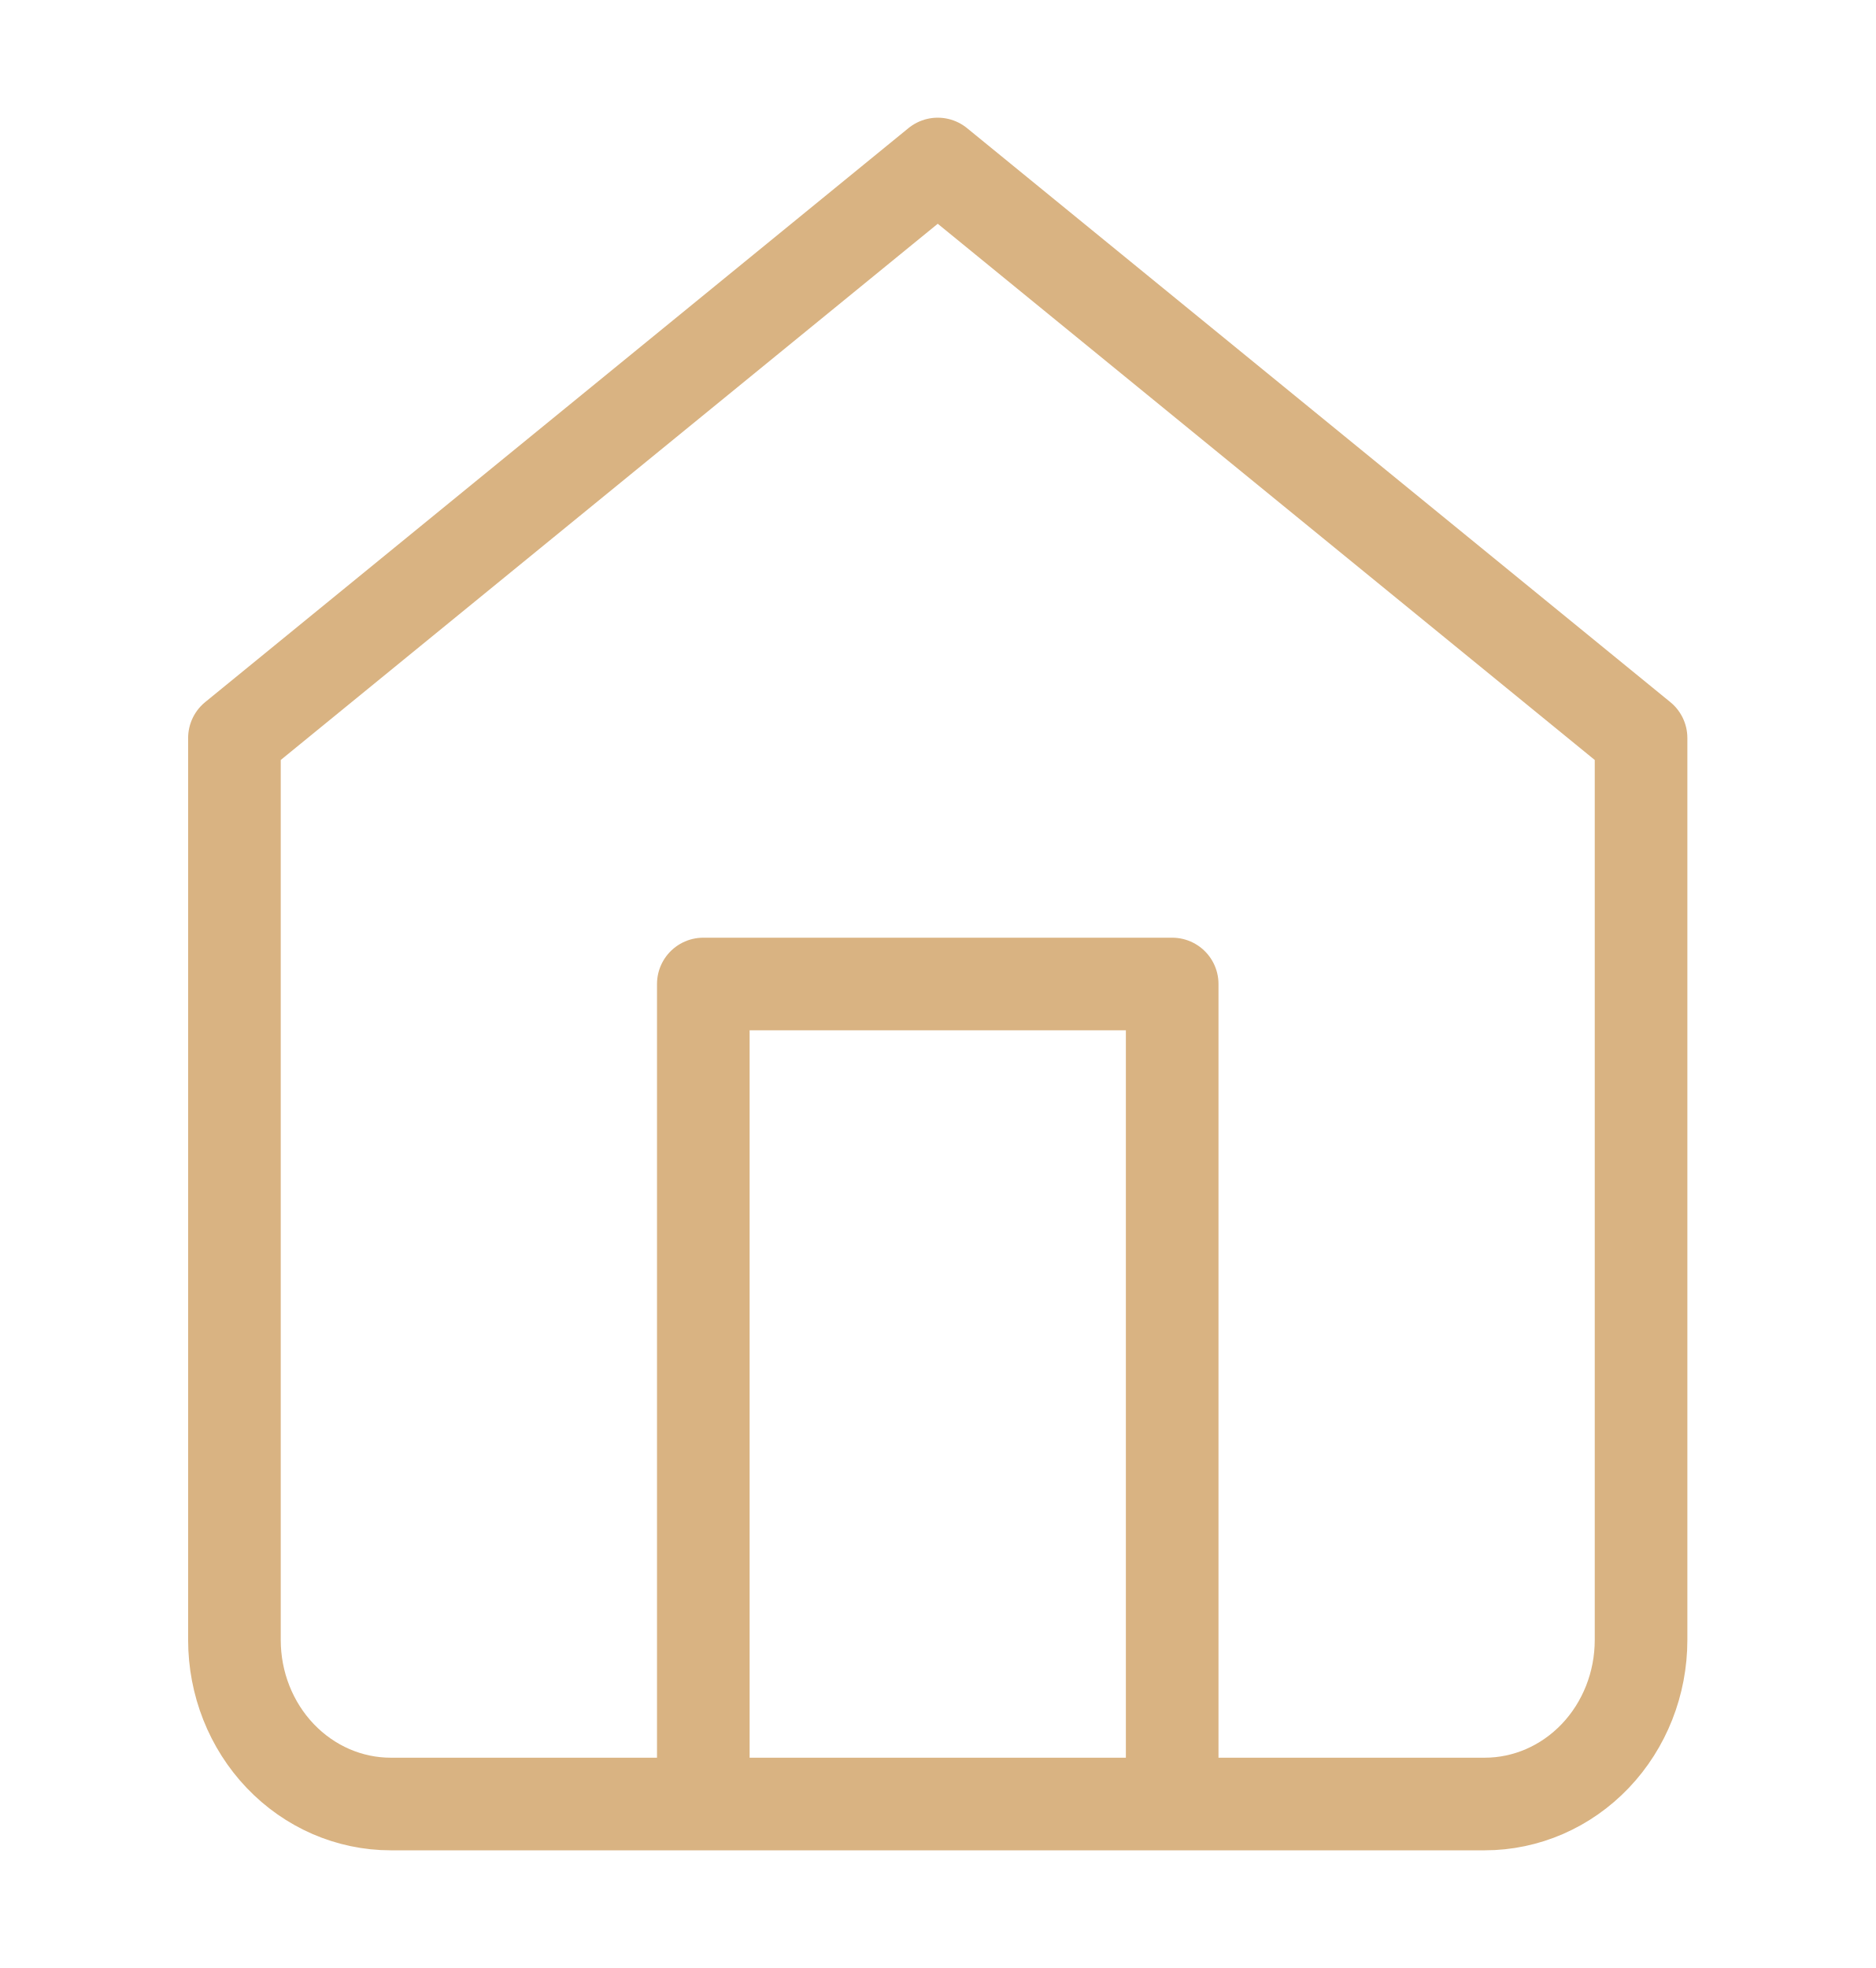
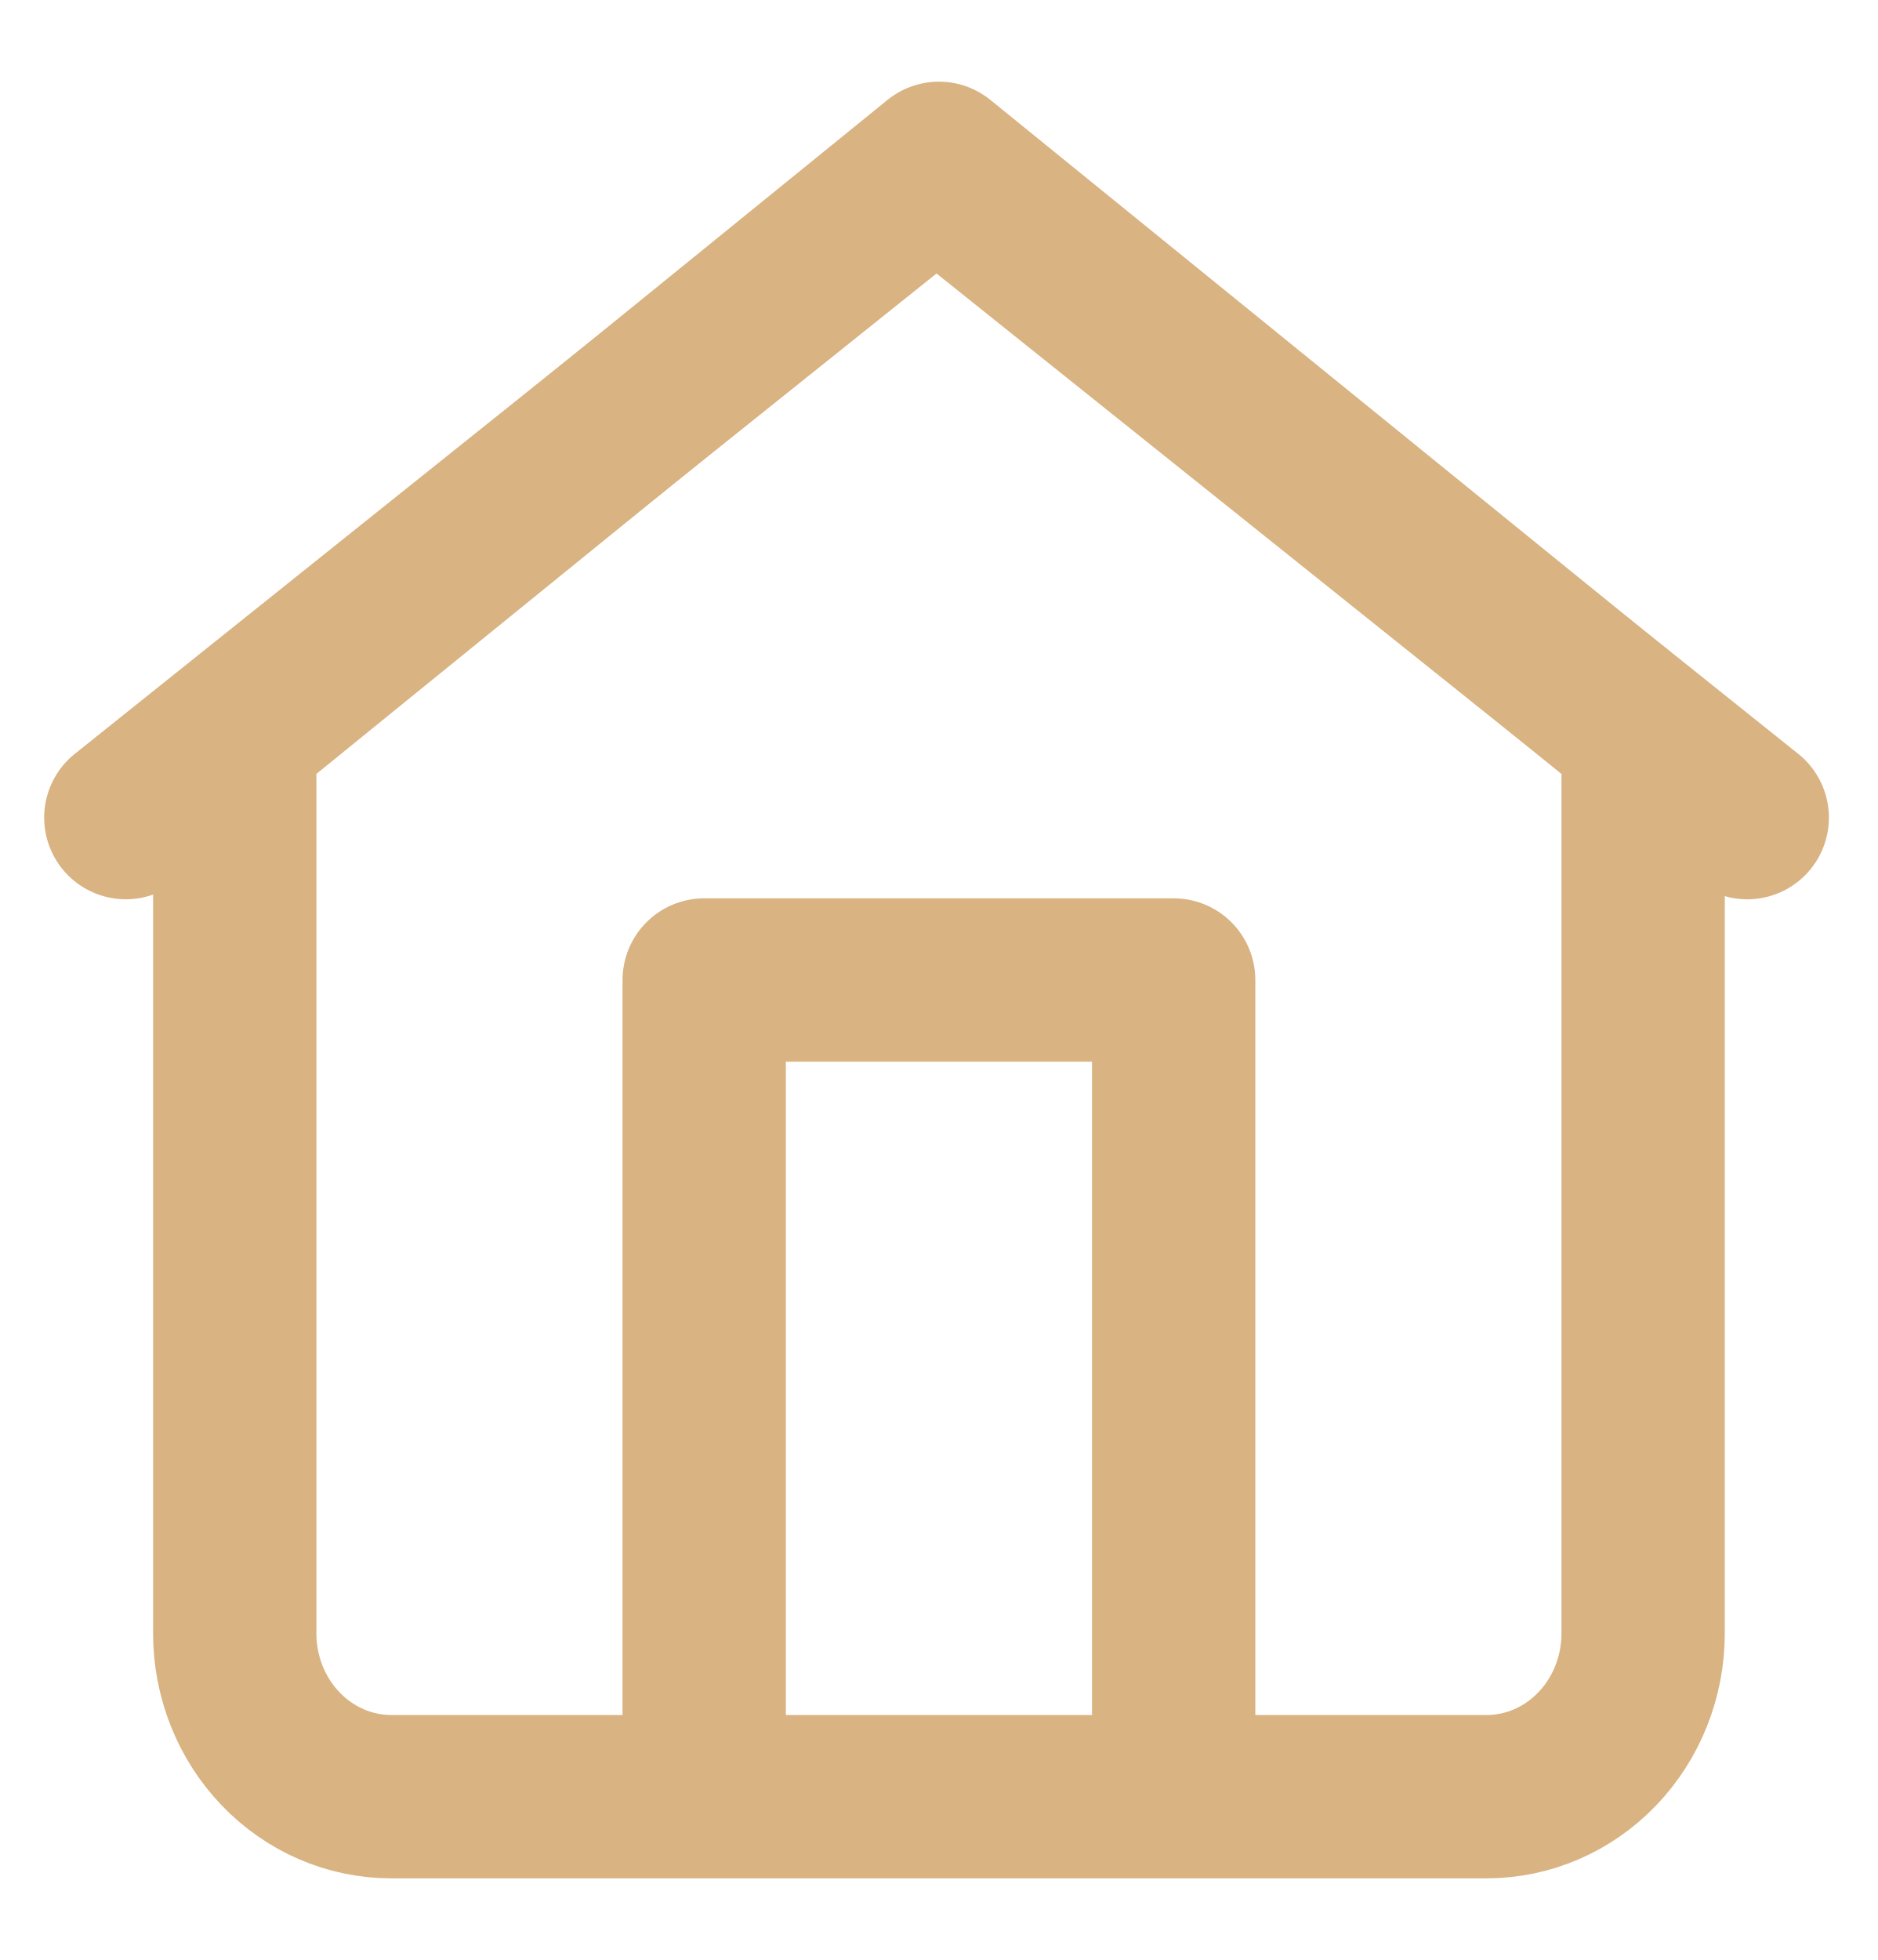
- <svg xmlns="http://www.w3.org/2000/svg" width="81" height="85" viewBox="0 0 81 85" fill="none">
-   <path d="M30.375 77.917V42.5H50.625V77.917M10.125 31.875L40.5 7.083L70.875 31.875V70.833C70.875 72.712 70.164 74.514 68.898 75.842C67.632 77.17 65.915 77.917 64.125 77.917H16.875C15.085 77.917 13.368 77.17 12.102 75.842C10.836 74.514 10.125 72.712 10.125 70.833V31.875Z" stroke="#D9B382" stroke-width="4" stroke-linecap="round" stroke-linejoin="round" />
+ <svg xmlns="http://www.w3.org/2000/svg" width="46" height="48" viewBox="0 0 46 48" fill="none">
+   <path d="M17.25 44V24H28.75V44M5.75 18L23 4L40.25 18V40C40.25 41.061 39.846 42.078 39.127 42.828C38.408 43.579 37.433 44 36.417 44H9.583C8.567 44 7.592 43.579 6.873 42.828C6.154 42.078 5.75 41.061 5.75 40V18Z" stroke="#D9B382" stroke-width="4" stroke-linecap="round" stroke-linejoin="round" />
+   <line x1="22.349" y1="4.61" x2="3.082" y2="20.023" stroke="#D9B382" stroke-width="4" stroke-linecap="round" />
+   <line x1="2" y1="-2" x2="26.674" y2="-2" transform="matrix(0.780869 0.624695 0.624695 -0.780869 23.2209 1.79881)" stroke="#D9B382" stroke-width="4" stroke-linecap="round" />
</svg>
